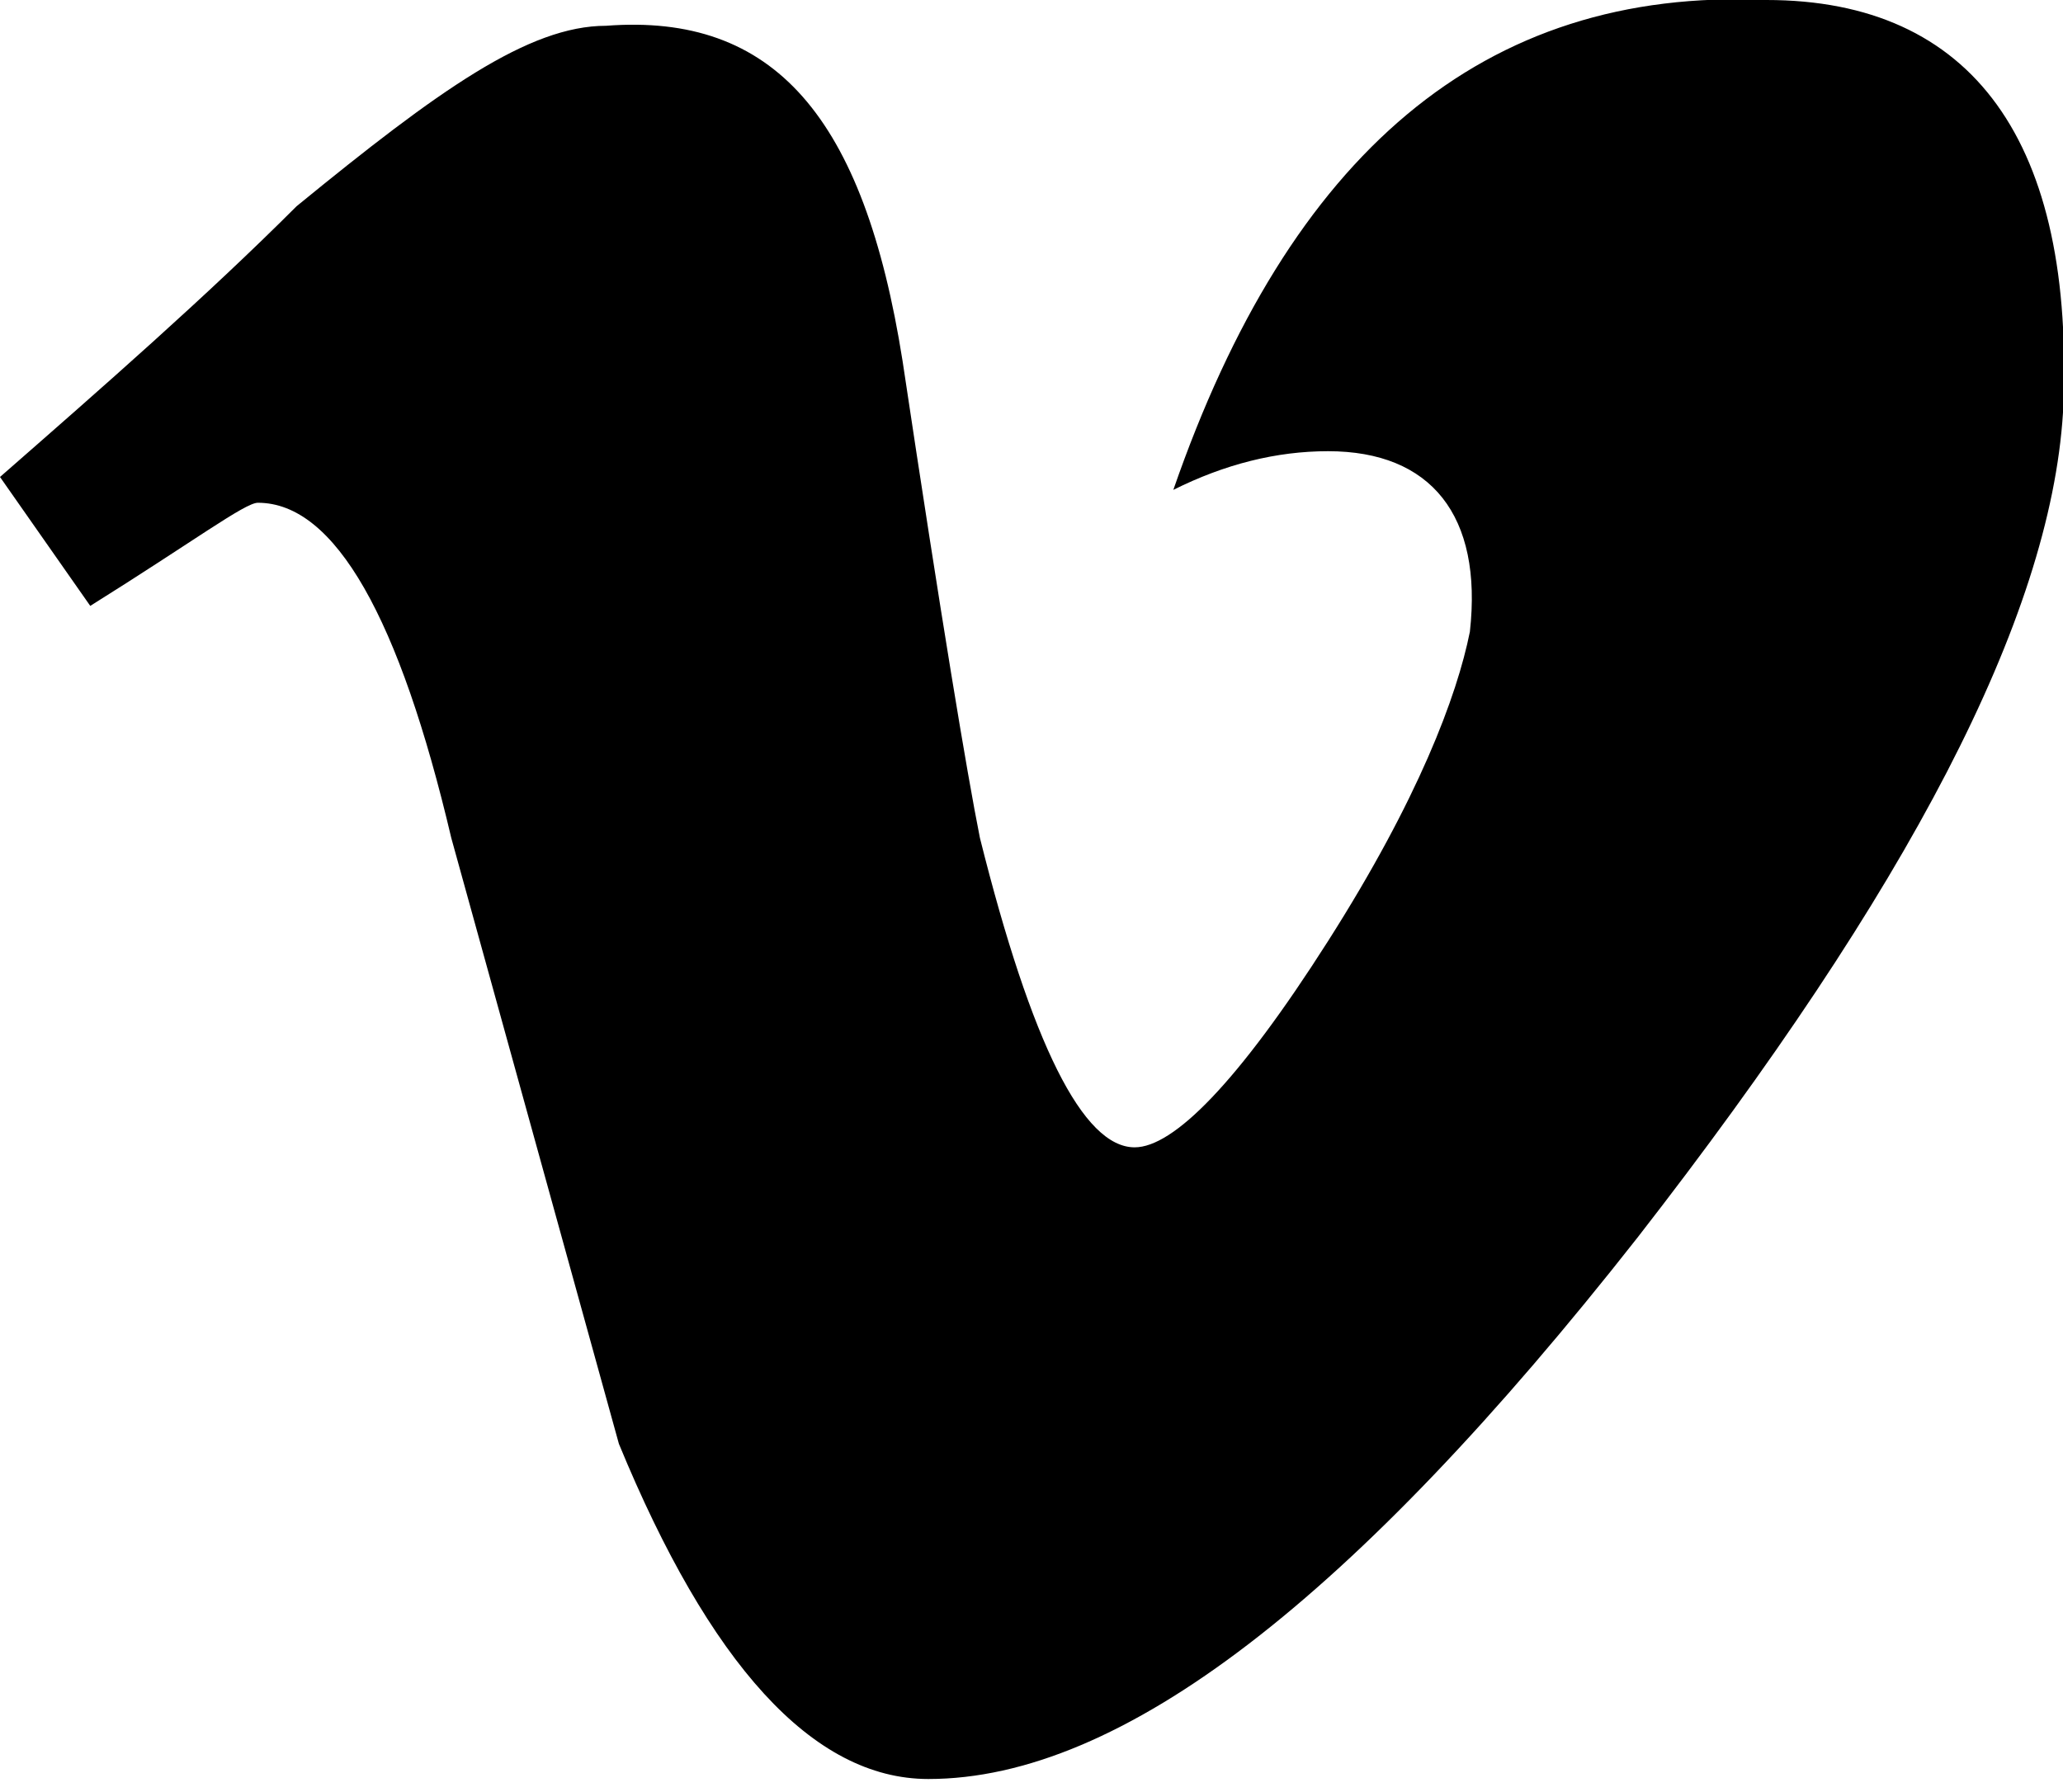
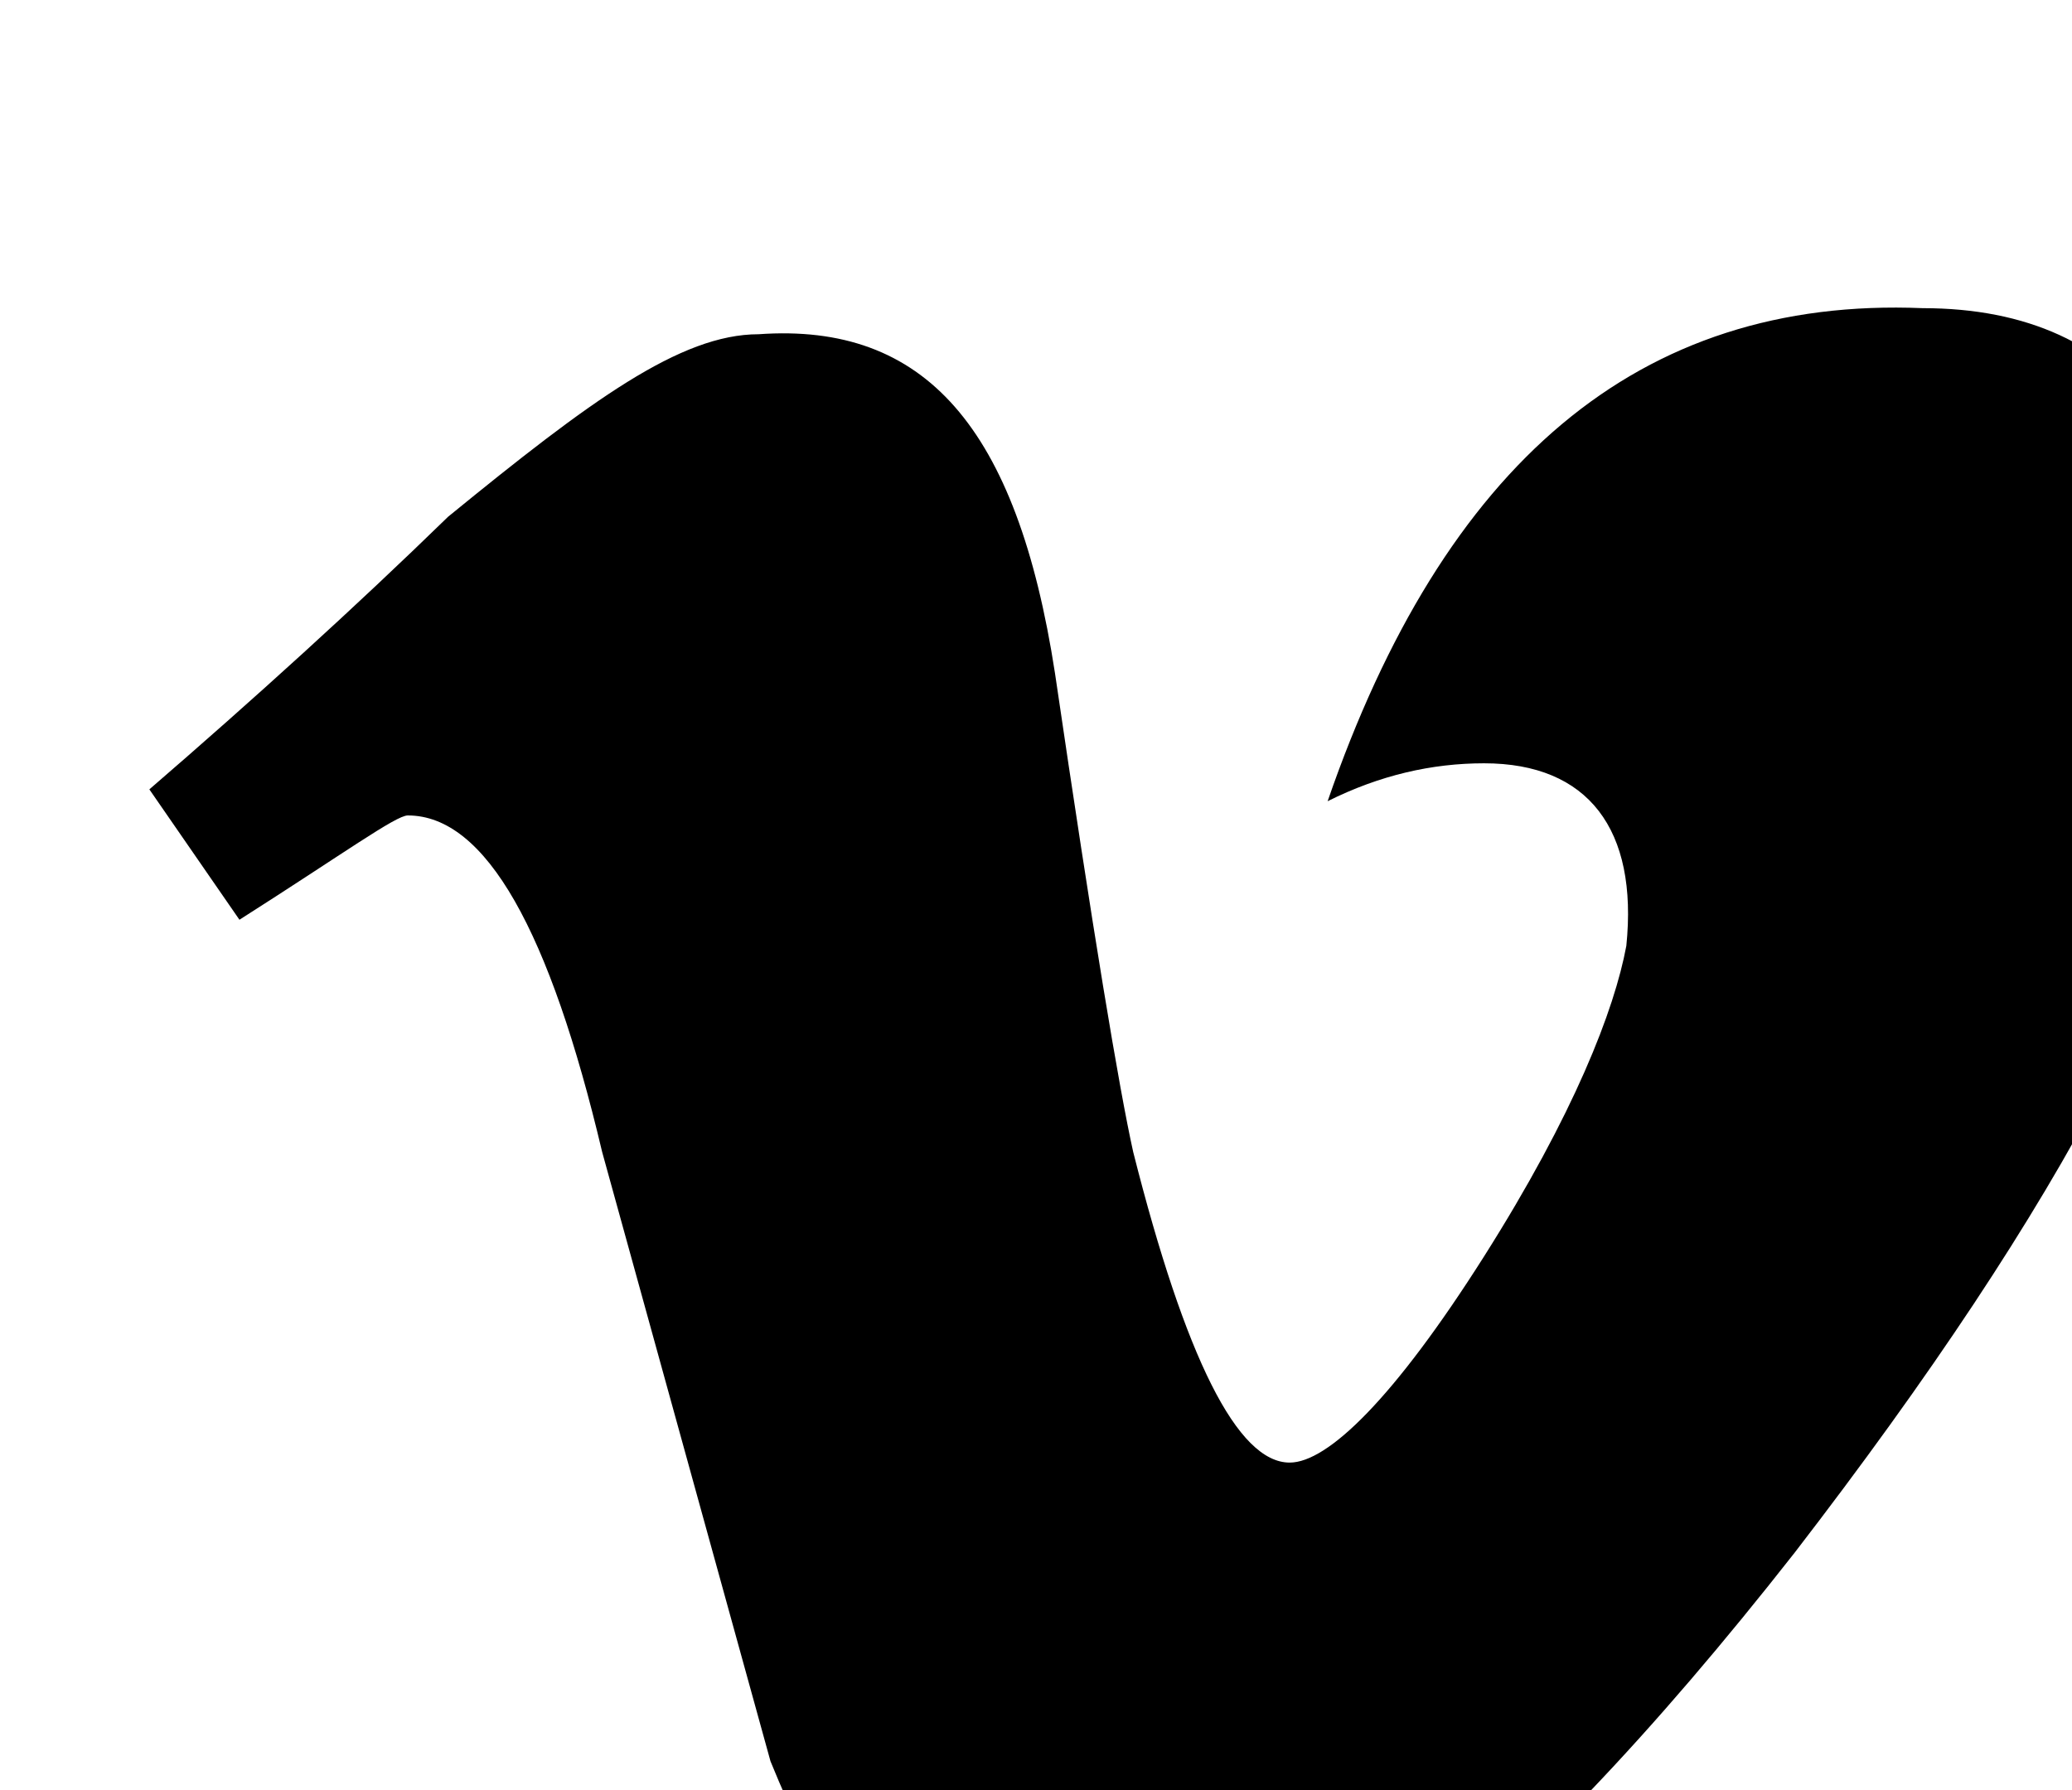
- <svg xmlns="http://www.w3.org/2000/svg" version="1.1" alt="Check out our Vimeo Channel" class="social-icon" x="0px" y="0px" viewBox="0 0 16 13.9" xml:space="preserve">
-   <path class="fill" d="M16,3.2c-0.1,1.6-1.2,3.7-3.3,6.4c-2.2,2.8-4,4.2-5.5,4.2c-0.9,0-1.7-0.9-2.4-2.6L3.5,6.5C3.1,4.8,2.6,3.9,2,3.9c-0.1,0-0.5,0.3-1.3,0.8L0,3.7C0.8,3,1.6,2.3,2.3,1.6c1.1-0.9,1.8-1.4,2.4-1.4C6,0.1,6.7,0.9,7,2.8c0.3,2,0.5,3.2,0.6,3.7C8,8.1,8.4,8.9,8.8,8.9c0.3,0,0.8-0.5,1.5-1.6c0.7-1.1,1-1.9,1.1-2.4c0.1-0.9-0.3-1.4-1.1-1.4c-0.4,0-0.8,0.1-1.2,0.3C10,1.2,11.5-0.1,13.7,0C15.3,0,16.1,1.1,16,3.2L16,3.2z" />
+ <svg xmlns="http://www.w3.org/2000/svg" alt="Check out our Vimeo Channel" class="social-icon" version="1.1" x="0px" y="0px" viewbox="0 0 100 100" xml:space="preserve">
+   <path class="fill" d="M93.7,30.5c-0.5,8.7-6.6,20.2-18,35c-12,15.3-21.9,23-30.1,23c-4.9,0-9.3-4.9-13.1-14.2l-7.1-25.7c-2.2-9.3-4.9-14.2-8.2-14.2c-0.5,0-2.7,1.6-7.1,4.4l-3.8-5.5c4.4-3.8,8.7-7.7,12.6-11.5c6-4.9,9.8-7.7,13.1-7.7C39,13.6,42.9,18,44.5,28.4c1.6,10.9,2.7,17.5,3.3,20.2c2.2,8.7,4.4,13.1,6.6,13.1c1.6,0,4.4-2.7,8.2-8.7s5.5-10.4,6-13.1c0.5-4.9-1.6-7.7-6-7.7c-2.2,0-4.4,0.5-6.6,1.6C60.9,19.6,69.1,12.5,81.1,13C89.9,13,94.3,19.1,93.7,30.5L93.7,30.5z" />
</svg>
